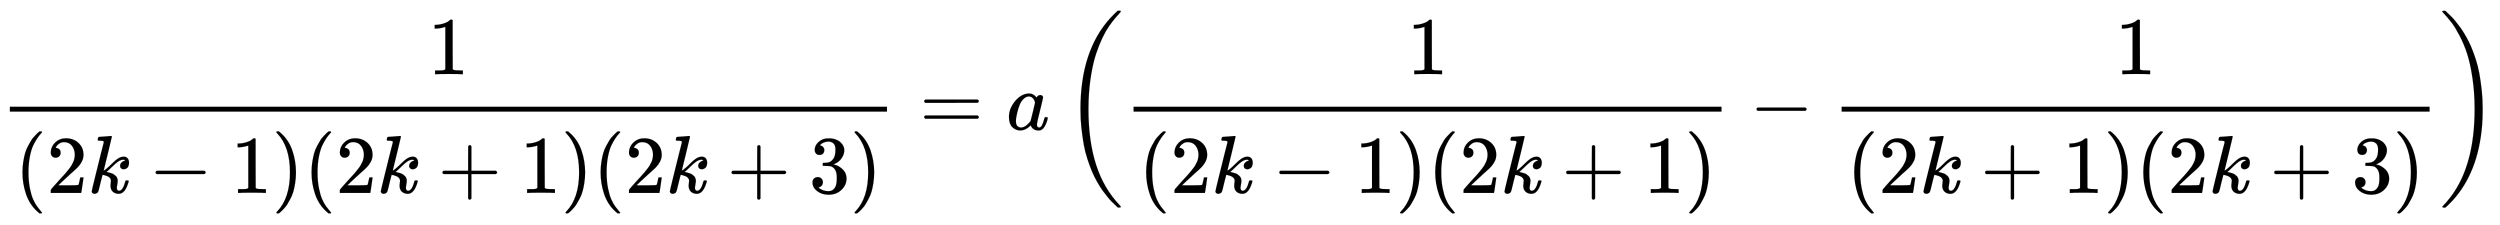
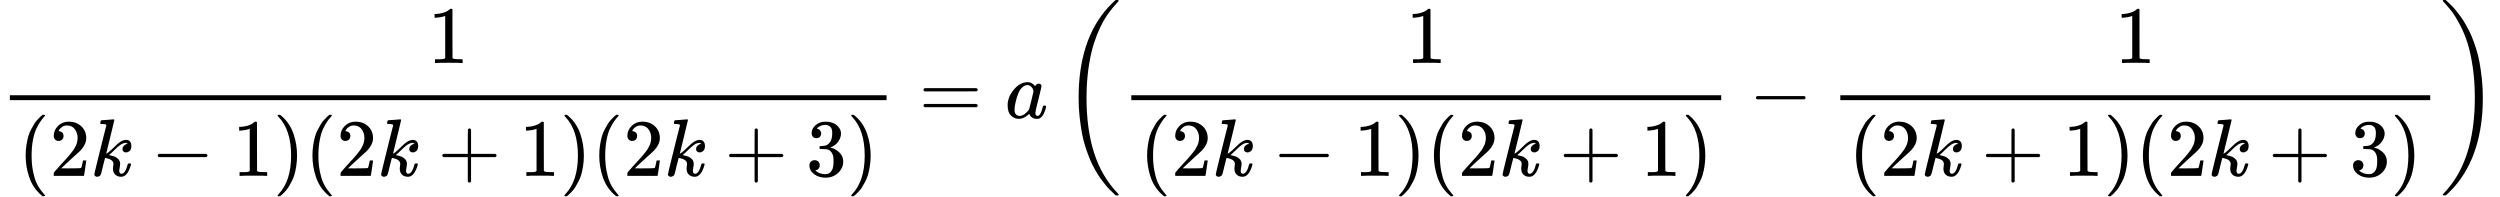
- <svg xmlns="http://www.w3.org/2000/svg" xmlns:xlink="http://www.w3.org/1999/xlink" width="70.786ex" height="6.343ex" style="vertical-align: -2.671ex;" viewBox="0 -1580.7 30477.3 2730.8" role="img" focusable="false" aria-labelledby="MathJax-SVG-1-Title">
-   <defs aria-hidden="true">
-     <path stroke-width="1" id="E1-MJMAIN-31" d="M213 578L200 573Q186 568 160 563T102 556H83V602H102Q149 604 189 617T245 641T273 663Q275 666 285 666Q294 666 302 660V361L303 61Q310 54 315 52T339 48T401 46H427V0H416Q395 3 257 3Q121 3 100 0H88V46H114Q136 46 152 46T177 47T193 50T201 52T207 57T213 61V578Z" />
-     <path stroke-width="1" id="E1-MJMAIN-28" d="M94 250Q94 319 104 381T127 488T164 576T202 643T244 695T277 729T302 750H315H319Q333 750 333 741Q333 738 316 720T275 667T226 581T184 443T167 250T184 58T225 -81T274 -167T316 -220T333 -241Q333 -250 318 -250H315H302L274 -226Q180 -141 137 -14T94 250Z" />
-     <path stroke-width="1" id="E1-MJMAIN-32" d="M109 429Q82 429 66 447T50 491Q50 562 103 614T235 666Q326 666 387 610T449 465Q449 422 429 383T381 315T301 241Q265 210 201 149L142 93L218 92Q375 92 385 97Q392 99 409 186V189H449V186Q448 183 436 95T421 3V0H50V19V31Q50 38 56 46T86 81Q115 113 136 137Q145 147 170 174T204 211T233 244T261 278T284 308T305 340T320 369T333 401T340 431T343 464Q343 527 309 573T212 619Q179 619 154 602T119 569T109 550Q109 549 114 549Q132 549 151 535T170 489Q170 464 154 447T109 429Z" />
-     <path stroke-width="1" id="E1-MJMATHI-6B" d="M121 647Q121 657 125 670T137 683Q138 683 209 688T282 694Q294 694 294 686Q294 679 244 477Q194 279 194 272Q213 282 223 291Q247 309 292 354T362 415Q402 442 438 442Q468 442 485 423T503 369Q503 344 496 327T477 302T456 291T438 288Q418 288 406 299T394 328Q394 353 410 369T442 390L458 393Q446 405 434 405H430Q398 402 367 380T294 316T228 255Q230 254 243 252T267 246T293 238T320 224T342 206T359 180T365 147Q365 130 360 106T354 66Q354 26 381 26Q429 26 459 145Q461 153 479 153H483Q499 153 499 144Q499 139 496 130Q455 -11 378 -11Q333 -11 305 15T277 90Q277 108 280 121T283 145Q283 167 269 183T234 206T200 217T182 220H180Q168 178 159 139T145 81T136 44T129 20T122 7T111 -2Q98 -11 83 -11Q66 -11 57 -1T48 16Q48 26 85 176T158 471L195 616Q196 629 188 632T149 637H144Q134 637 131 637T124 640T121 647Z" />
-     <path stroke-width="1" id="E1-MJMAIN-2212" d="M84 237T84 250T98 270H679Q694 262 694 250T679 230H98Q84 237 84 250Z" />
-     <path stroke-width="1" id="E1-MJMAIN-29" d="M60 749L64 750Q69 750 74 750H86L114 726Q208 641 251 514T294 250Q294 182 284 119T261 12T224 -76T186 -143T145 -194T113 -227T90 -246Q87 -249 86 -250H74Q66 -250 63 -250T58 -247T55 -238Q56 -237 66 -225Q221 -64 221 250T66 725Q56 737 55 738Q55 746 60 749Z" />
-     <path stroke-width="1" id="E1-MJMAIN-2B" d="M56 237T56 250T70 270H369V420L370 570Q380 583 389 583Q402 583 409 568V270H707Q722 262 722 250T707 230H409V-68Q401 -82 391 -82H389H387Q375 -82 369 -68V230H70Q56 237 56 250Z" />
-     <path stroke-width="1" id="E1-MJMAIN-33" d="M127 463Q100 463 85 480T69 524Q69 579 117 622T233 665Q268 665 277 664Q351 652 390 611T430 522Q430 470 396 421T302 350L299 348Q299 347 308 345T337 336T375 315Q457 262 457 175Q457 96 395 37T238 -22Q158 -22 100 21T42 130Q42 158 60 175T105 193Q133 193 151 175T169 130Q169 119 166 110T159 94T148 82T136 74T126 70T118 67L114 66Q165 21 238 21Q293 21 321 74Q338 107 338 175V195Q338 290 274 322Q259 328 213 329L171 330L168 332Q166 335 166 348Q166 366 174 366Q202 366 232 371Q266 376 294 413T322 525V533Q322 590 287 612Q265 626 240 626Q208 626 181 615T143 592T132 580H135Q138 579 143 578T153 573T165 566T175 555T183 540T186 520Q186 498 172 481T127 463Z" />
-     <path stroke-width="1" id="E1-MJMAIN-3D" d="M56 347Q56 360 70 367H707Q722 359 722 347Q722 336 708 328L390 327H72Q56 332 56 347ZM56 153Q56 168 72 173H708Q722 163 722 153Q722 140 707 133H70Q56 140 56 153Z" />
-     <path stroke-width="1" id="E1-MJMATHI-61" d="M33 157Q33 258 109 349T280 441Q331 441 370 392Q386 422 416 422Q429 422 439 414T449 394Q449 381 412 234T374 68Q374 43 381 35T402 26Q411 27 422 35Q443 55 463 131Q469 151 473 152Q475 153 483 153H487Q506 153 506 144Q506 138 501 117T481 63T449 13Q436 0 417 -8Q409 -10 393 -10Q359 -10 336 5T306 36L300 51Q299 52 296 50Q294 48 292 46Q233 -10 172 -10Q117 -10 75 30T33 157ZM351 328Q351 334 346 350T323 385T277 405Q242 405 210 374T160 293Q131 214 119 129Q119 126 119 118T118 106Q118 61 136 44T179 26Q217 26 254 59T298 110Q300 114 325 217T351 328Z" />
-     <path stroke-width="1" id="E1-MJSZ3-28" d="M701 -940Q701 -943 695 -949H664Q662 -947 636 -922T591 -879T537 -818T475 -737T412 -636T350 -511T295 -362T250 -186T221 17T209 251Q209 962 573 1361Q596 1386 616 1405T649 1437T664 1450H695Q701 1444 701 1441Q701 1436 681 1415T629 1356T557 1261T476 1118T400 927T340 675T308 359Q306 321 306 250Q306 -139 400 -430T690 -924Q701 -936 701 -940Z" />
-     <path stroke-width="1" id="E1-MJSZ3-29" d="M34 1438Q34 1446 37 1448T50 1450H56H71Q73 1448 99 1423T144 1380T198 1319T260 1238T323 1137T385 1013T440 864T485 688T514 485T526 251Q526 134 519 53Q472 -519 162 -860Q139 -885 119 -904T86 -936T71 -949H56Q43 -949 39 -947T34 -937Q88 -883 140 -813Q428 -430 428 251Q428 453 402 628T338 922T245 1146T145 1309T46 1425Q44 1427 42 1429T39 1433T36 1436L34 1438Z" />
-   </defs>
-   <g stroke="currentColor" fill="currentColor" stroke-width="0" transform="matrix(1 0 0 -1 0 0)" aria-hidden="true">
-     <g transform="translate(120,0)">
-       <rect stroke="none" width="10693" height="60" x="0" y="220" />
-       <use xlink:href="#E1-MJMAIN-31" x="5096" y="676" />
-       <g transform="translate(60,-771)">
-         <use xlink:href="#E1-MJMAIN-28" x="0" y="0" />
-         <use xlink:href="#E1-MJMAIN-32" x="389" y="0" />
-         <use xlink:href="#E1-MJMATHI-6B" x="890" y="0" />
-         <use xlink:href="#E1-MJMAIN-2212" x="1633" y="0" />
-         <use xlink:href="#E1-MJMAIN-31" x="2634" y="0" />
-         <use xlink:href="#E1-MJMAIN-29" x="3134" y="0" />
-         <use xlink:href="#E1-MJMAIN-28" x="3524" y="0" />
-         <use xlink:href="#E1-MJMAIN-32" x="3913" y="0" />
-         <use xlink:href="#E1-MJMATHI-6B" x="4414" y="0" />
-         <use xlink:href="#E1-MJMAIN-2B" x="5158" y="0" />
-         <use xlink:href="#E1-MJMAIN-31" x="6158" y="0" />
-         <use xlink:href="#E1-MJMAIN-29" x="6659" y="0" />
-         <use xlink:href="#E1-MJMAIN-28" x="7048" y="0" />
-         <use xlink:href="#E1-MJMAIN-32" x="7438" y="0" />
-         <use xlink:href="#E1-MJMATHI-6B" x="7938" y="0" />
-         <use xlink:href="#E1-MJMAIN-2B" x="8682" y="0" />
-         <use xlink:href="#E1-MJMAIN-33" x="9683" y="0" />
-         <use xlink:href="#E1-MJMAIN-29" x="10183" y="0" />
-       </g>
-     </g>
-     <use xlink:href="#E1-MJMAIN-3D" x="11211" y="0" />
-     <use xlink:href="#E1-MJMATHI-61" x="12267" y="0" />
-     <g transform="translate(12963,0)">
-       <use xlink:href="#E1-MJSZ3-28" />
-       <g transform="translate(736,0)">
-         <g transform="translate(120,0)">
-           <rect stroke="none" width="7168" height="60" x="0" y="220" />
-           <use xlink:href="#E1-MJMAIN-31" x="3334" y="676" />
-           <g transform="translate(60,-771)">
-             <use xlink:href="#E1-MJMAIN-28" x="0" y="0" />
-             <use xlink:href="#E1-MJMAIN-32" x="389" y="0" />
-             <use xlink:href="#E1-MJMATHI-6B" x="890" y="0" />
-             <use xlink:href="#E1-MJMAIN-2212" x="1633" y="0" />
-             <use xlink:href="#E1-MJMAIN-31" x="2634" y="0" />
-             <use xlink:href="#E1-MJMAIN-29" x="3134" y="0" />
-             <use xlink:href="#E1-MJMAIN-28" x="3524" y="0" />
-             <use xlink:href="#E1-MJMAIN-32" x="3913" y="0" />
-             <use xlink:href="#E1-MJMATHI-6B" x="4414" y="0" />
-             <use xlink:href="#E1-MJMAIN-2B" x="5158" y="0" />
-             <use xlink:href="#E1-MJMAIN-31" x="6158" y="0" />
-             <use xlink:href="#E1-MJMAIN-29" x="6659" y="0" />
+ <svg xmlns="http://www.w3.org/2000/svg" style="vertical-align: -2.172ex;" width="69.443ex" height="5.451ex" role="img" focusable="false" viewBox="0 -1449.5 30693.8 2409.5">
+   <g stroke="currentColor" fill="currentColor" stroke-width="0" transform="scale(1,-1)">
+     <g data-mml-node="math">
+       <g data-mml-node="mfrac">
+         <g data-mml-node="mn" transform="translate(5252.2,676)">
+           <path data-c="31" d="M213 578L200 573Q186 568 160 563T102 556H83V602H102Q149 604 189 617T245 641T273 663Q275 666 285 666Q294 666 302 660V361L303 61Q310 54 315 52T339 48T401 46H427V0H416Q395 3 257 3Q121 3 100 0H88V46H114Q136 46 152 46T177 47T193 50T201 52T207 57T213 61V578Z" />
+         </g>
+         <g data-mml-node="mrow" transform="translate(220,-710)">
+           <g data-mml-node="mo">
+             <path data-c="28" d="M94 250Q94 319 104 381T127 488T164 576T202 643T244 695T277 729T302 750H315H319Q333 750 333 741Q333 738 316 720T275 667T226 581T184 443T167 250T184 58T225 -81T274 -167T316 -220T333 -241Q333 -250 318 -250H315H302L274 -226Q180 -141 137 -14T94 250Z" />
+           </g>
+           <g data-mml-node="mn" transform="translate(389,0)">
+             <path data-c="32" d="M109 429Q82 429 66 447T50 491Q50 562 103 614T235 666Q326 666 387 610T449 465Q449 422 429 383T381 315T301 241Q265 210 201 149L142 93L218 92Q375 92 385 97Q392 99 409 186V189H449V186Q448 183 436 95T421 3V0H50V19V31Q50 38 56 46T86 81Q115 113 136 137Q145 147 170 174T204 211T233 244T261 278T284 308T305 340T320 369T333 401T340 431T343 464Q343 527 309 573T212 619Q179 619 154 602T119 569T109 550Q109 549 114 549Q132 549 151 535T170 489Q170 464 154 447T109 429Z" />
+           </g>
+           <g data-mml-node="mi" transform="translate(889,0)">
+             <path data-c="1D458" d="M121 647Q121 657 125 670T137 683Q138 683 209 688T282 694Q294 694 294 686Q294 679 244 477Q194 279 194 272Q213 282 223 291Q247 309 292 354T362 415Q402 442 438 442Q468 442 485 423T503 369Q503 344 496 327T477 302T456 291T438 288Q418 288 406 299T394 328Q394 353 410 369T442 390L458 393Q446 405 434 405H430Q398 402 367 380T294 316T228 255Q230 254 243 252T267 246T293 238T320 224T342 206T359 180T365 147Q365 130 360 106T354 66Q354 26 381 26Q429 26 459 145Q461 153 479 153H483Q499 153 499 144Q499 139 496 130Q455 -11 378 -11Q333 -11 305 15T277 90Q277 108 280 121T283 145Q283 167 269 183T234 206T200 217T182 220H180Q168 178 159 139T145 81T136 44T129 20T122 7T111 -2Q98 -11 83 -11Q66 -11 57 -1T48 16Q48 26 85 176T158 471L195 616Q196 629 188 632T149 637H144Q134 637 131 637T124 640T121 647Z" />
+           </g>
+           <g data-mml-node="mo" transform="translate(1632.2,0)">
+             <path data-c="2212" d="M84 237T84 250T98 270H679Q694 262 694 250T679 230H98Q84 237 84 250Z" />
+           </g>
+           <g data-mml-node="mn" transform="translate(2632.4,0)">
+             <path data-c="31" d="M213 578L200 573Q186 568 160 563T102 556H83V602H102Q149 604 189 617T245 641T273 663Q275 666 285 666Q294 666 302 660V361L303 61Q310 54 315 52T339 48T401 46H427V0H416Q395 3 257 3Q121 3 100 0H88V46H114Q136 46 152 46T177 47T193 50T201 52T207 57T213 61V578Z" />
+           </g>
+           <g data-mml-node="mo" transform="translate(3132.4,0)">
+             <path data-c="29" d="M60 749L64 750Q69 750 74 750H86L114 726Q208 641 251 514T294 250Q294 182 284 119T261 12T224 -76T186 -143T145 -194T113 -227T90 -246Q87 -249 86 -250H74Q66 -250 63 -250T58 -247T55 -238Q56 -237 66 -225Q221 -64 221 250T66 725Q56 737 55 738Q55 746 60 749Z" />
+           </g>
+           <g data-mml-node="mo" transform="translate(3521.4,0)">
+             <path data-c="28" d="M94 250Q94 319 104 381T127 488T164 576T202 643T244 695T277 729T302 750H315H319Q333 750 333 741Q333 738 316 720T275 667T226 581T184 443T167 250T184 58T225 -81T274 -167T316 -220T333 -241Q333 -250 318 -250H315H302L274 -226Q180 -141 137 -14T94 250Z" />
+           </g>
+           <g data-mml-node="mn" transform="translate(3910.4,0)">
+             <path data-c="32" d="M109 429Q82 429 66 447T50 491Q50 562 103 614T235 666Q326 666 387 610T449 465Q449 422 429 383T381 315T301 241Q265 210 201 149L142 93L218 92Q375 92 385 97Q392 99 409 186V189H449V186Q448 183 436 95T421 3V0H50V19V31Q50 38 56 46T86 81Q115 113 136 137Q145 147 170 174T204 211T233 244T261 278T284 308T305 340T320 369T333 401T340 431T343 464Q343 527 309 573T212 619Q179 619 154 602T119 569T109 550Q109 549 114 549Q132 549 151 535T170 489Q170 464 154 447T109 429Z" />
+           </g>
+           <g data-mml-node="mi" transform="translate(4410.4,0)">
+             <path data-c="1D458" d="M121 647Q121 657 125 670T137 683Q138 683 209 688T282 694Q294 694 294 686Q294 679 244 477Q194 279 194 272Q213 282 223 291Q247 309 292 354T362 415Q402 442 438 442Q468 442 485 423T503 369Q503 344 496 327T477 302T456 291T438 288Q418 288 406 299T394 328Q394 353 410 369T442 390L458 393Q446 405 434 405H430Q398 402 367 380T294 316T228 255Q230 254 243 252T267 246T293 238T320 224T342 206T359 180T365 147Q365 130 360 106T354 66Q354 26 381 26Q429 26 459 145Q461 153 479 153H483Q499 153 499 144Q499 139 496 130Q455 -11 378 -11Q333 -11 305 15T277 90Q277 108 280 121T283 145Q283 167 269 183T234 206T200 217T182 220H180Q168 178 159 139T145 81T136 44T129 20T122 7T111 -2Q98 -11 83 -11Q66 -11 57 -1T48 16Q48 26 85 176T158 471L195 616Q196 629 188 632T149 637H144Q134 637 131 637T124 640T121 647Z" />
+           </g>
+           <g data-mml-node="mo" transform="translate(5153.7,0)">
+             <path data-c="2B" d="M56 237T56 250T70 270H369V420L370 570Q380 583 389 583Q402 583 409 568V270H707Q722 262 722 250T707 230H409V-68Q401 -82 391 -82H389H387Q375 -82 369 -68V230H70Q56 237 56 250Z" />
+           </g>
+           <g data-mml-node="mn" transform="translate(6153.9,0)">
+             <path data-c="31" d="M213 578L200 573Q186 568 160 563T102 556H83V602H102Q149 604 189 617T245 641T273 663Q275 666 285 666Q294 666 302 660V361L303 61Q310 54 315 52T339 48T401 46H427V0H416Q395 3 257 3Q121 3 100 0H88V46H114Q136 46 152 46T177 47T193 50T201 52T207 57T213 61V578Z" />
+           </g>
+           <g data-mml-node="mo" transform="translate(6653.9,0)">
+             <path data-c="29" d="M60 749L64 750Q69 750 74 750H86L114 726Q208 641 251 514T294 250Q294 182 284 119T261 12T224 -76T186 -143T145 -194T113 -227T90 -246Q87 -249 86 -250H74Q66 -250 63 -250T58 -247T55 -238Q56 -237 66 -225Q221 -64 221 250T66 725Q56 737 55 738Q55 746 60 749Z" />
+           </g>
+           <g data-mml-node="mo" transform="translate(7042.9,0)">
+             <path data-c="28" d="M94 250Q94 319 104 381T127 488T164 576T202 643T244 695T277 729T302 750H315H319Q333 750 333 741Q333 738 316 720T275 667T226 581T184 443T167 250T184 58T225 -81T274 -167T316 -220T333 -241Q333 -250 318 -250H315H302L274 -226Q180 -141 137 -14T94 250Z" />
+           </g>
+           <g data-mml-node="mn" transform="translate(7431.9,0)">
+             <path data-c="32" d="M109 429Q82 429 66 447T50 491Q50 562 103 614T235 666Q326 666 387 610T449 465Q449 422 429 383T381 315T301 241Q265 210 201 149L142 93L218 92Q375 92 385 97Q392 99 409 186V189H449V186Q448 183 436 95T421 3V0H50V19V31Q50 38 56 46T86 81Q115 113 136 137Q145 147 170 174T204 211T233 244T261 278T284 308T305 340T320 369T333 401T340 431T343 464Q343 527 309 573T212 619Q179 619 154 602T119 569T109 550Q109 549 114 549Q132 549 151 535T170 489Q170 464 154 447T109 429Z" />
+           </g>
+           <g data-mml-node="mi" transform="translate(7931.9,0)">
+             <path data-c="1D458" d="M121 647Q121 657 125 670T137 683Q138 683 209 688T282 694Q294 694 294 686Q294 679 244 477Q194 279 194 272Q213 282 223 291Q247 309 292 354T362 415Q402 442 438 442Q468 442 485 423T503 369Q503 344 496 327T477 302T456 291T438 288Q418 288 406 299T394 328Q394 353 410 369T442 390L458 393Q446 405 434 405H430Q398 402 367 380T294 316T228 255Q230 254 243 252T267 246T293 238T320 224T342 206T359 180T365 147Q365 130 360 106T354 66Q354 26 381 26Q429 26 459 145Q461 153 479 153H483Q499 153 499 144Q499 139 496 130Q455 -11 378 -11Q333 -11 305 15T277 90Q277 108 280 121T283 145Q283 167 269 183T234 206T200 217T182 220H180Q168 178 159 139T145 81T136 44T129 20T122 7T111 -2Q98 -11 83 -11Q66 -11 57 -1T48 16Q48 26 85 176T158 471L195 616Q196 629 188 632T149 637H144Q134 637 131 637T124 640T121 647Z" />
+           </g>
+           <g data-mml-node="mo" transform="translate(8675.1,0)">
+             <path data-c="2B" d="M56 237T56 250T70 270H369V420L370 570Q380 583 389 583Q402 583 409 568V270H707Q722 262 722 250T707 230H409V-68Q401 -82 391 -82H389H387Q375 -82 369 -68V230H70Q56 237 56 250Z" />
+           </g>
+           <g data-mml-node="mn" transform="translate(9675.3,0)">
+             <path data-c="33" d="M127 463Q100 463 85 480T69 524Q69 579 117 622T233 665Q268 665 277 664Q351 652 390 611T430 522Q430 470 396 421T302 350L299 348Q299 347 308 345T337 336T375 315Q457 262 457 175Q457 96 395 37T238 -22Q158 -22 100 21T42 130Q42 158 60 175T105 193Q133 193 151 175T169 130Q169 119 166 110T159 94T148 82T136 74T126 70T118 67L114 66Q165 21 238 21Q293 21 321 74Q338 107 338 175V195Q338 290 274 322Q259 328 213 329L171 330L168 332Q166 335 166 348Q166 366 174 366Q202 366 232 371Q266 376 294 413T322 525V533Q322 590 287 612Q265 626 240 626Q208 626 181 615T143 592T132 580H135Q138 579 143 578T153 573T165 566T175 555T183 540T186 520Q186 498 172 481T127 463Z" />
+           </g>
+           <g data-mml-node="mo" transform="translate(10175.3,0)">
+             <path data-c="29" d="M60 749L64 750Q69 750 74 750H86L114 726Q208 641 251 514T294 250Q294 182 284 119T261 12T224 -76T186 -143T145 -194T113 -227T90 -246Q87 -249 86 -250H74Q66 -250 63 -250T58 -247T55 -238Q56 -237 66 -225Q221 -64 221 250T66 725Q56 737 55 738Q55 746 60 749Z" />
          </g>
        </g>
+         <rect width="10764.3" height="60" x="120" y="220" />
      </g>
-       <use xlink:href="#E1-MJMAIN-2212" x="8367" y="0" />
-       <g transform="translate(9146,0)">
-         <g transform="translate(342,0)">
-           <rect stroke="none" width="7168" height="60" x="0" y="220" />
-           <use xlink:href="#E1-MJMAIN-31" x="3334" y="676" />
-           <g transform="translate(60,-771)">
-             <use xlink:href="#E1-MJMAIN-28" x="0" y="0" />
-             <use xlink:href="#E1-MJMAIN-32" x="389" y="0" />
-             <use xlink:href="#E1-MJMATHI-6B" x="890" y="0" />
-             <use xlink:href="#E1-MJMAIN-2B" x="1633" y="0" />
-             <use xlink:href="#E1-MJMAIN-31" x="2634" y="0" />
-             <use xlink:href="#E1-MJMAIN-29" x="3134" y="0" />
-             <use xlink:href="#E1-MJMAIN-28" x="3524" y="0" />
-             <use xlink:href="#E1-MJMAIN-32" x="3913" y="0" />
-             <use xlink:href="#E1-MJMATHI-6B" x="4414" y="0" />
-             <use xlink:href="#E1-MJMAIN-2B" x="5158" y="0" />
-             <use xlink:href="#E1-MJMAIN-33" x="6158" y="0" />
-             <use xlink:href="#E1-MJMAIN-29" x="6659" y="0" />
+       <g data-mml-node="mo" transform="translate(11282.1,0)">
+         <path data-c="3D" d="M56 347Q56 360 70 367H707Q722 359 722 347Q722 336 708 328L390 327H72Q56 332 56 347ZM56 153Q56 168 72 173H708Q722 163 722 153Q722 140 707 133H70Q56 140 56 153Z" />
+       </g>
+       <g data-mml-node="mi" transform="translate(12337.9,0)">
+         <path data-c="1D44E" d="M33 157Q33 258 109 349T280 441Q331 441 370 392Q386 422 416 422Q429 422 439 414T449 394Q449 381 412 234T374 68Q374 43 381 35T402 26Q411 27 422 35Q443 55 463 131Q469 151 473 152Q475 153 483 153H487Q506 153 506 144Q506 138 501 117T481 63T449 13Q436 0 417 -8Q409 -10 393 -10Q359 -10 336 5T306 36L300 51Q299 52 296 50Q294 48 292 46Q233 -10 172 -10Q117 -10 75 30T33 157ZM351 328Q351 334 346 350T323 385T277 405Q242 405 210 374T160 293Q131 214 119 129Q119 126 119 118T118 106Q118 61 136 44T179 26Q217 26 254 59T298 110Q300 114 325 217T351 328Z" />
+       </g>
+       <g data-mml-node="mrow" transform="translate(13033.6,0)">
+         <g data-mml-node="mo" transform="translate(0 -0.5)">
+           <path data-c="28" d="M701 -940Q701 -943 695 -949H664Q662 -947 636 -922T591 -879T537 -818T475 -737T412 -636T350 -511T295 -362T250 -186T221 17T209 251Q209 962 573 1361Q596 1386 616 1405T649 1437T664 1450H695Q701 1444 701 1441Q701 1436 681 1415T629 1356T557 1261T476 1118T400 927T340 675T308 359Q306 321 306 250Q306 -139 400 -430T690 -924Q701 -936 701 -940Z" />
+         </g>
+         <g data-mml-node="mfrac" transform="translate(736,0)">
+           <g data-mml-node="mn" transform="translate(3491.4,676)">
+             <path data-c="31" d="M213 578L200 573Q186 568 160 563T102 556H83V602H102Q149 604 189 617T245 641T273 663Q275 666 285 666Q294 666 302 660V361L303 61Q310 54 315 52T339 48T401 46H427V0H416Q395 3 257 3Q121 3 100 0H88V46H114Q136 46 152 46T177 47T193 50T201 52T207 57T213 61V578Z" />
          </g>
+           <g data-mml-node="mrow" transform="translate(220,-710)">
+             <g data-mml-node="mo">
+               <path data-c="28" d="M94 250Q94 319 104 381T127 488T164 576T202 643T244 695T277 729T302 750H315H319Q333 750 333 741Q333 738 316 720T275 667T226 581T184 443T167 250T184 58T225 -81T274 -167T316 -220T333 -241Q333 -250 318 -250H315H302L274 -226Q180 -141 137 -14T94 250Z" />
+             </g>
+             <g data-mml-node="mn" transform="translate(389,0)">
+               <path data-c="32" d="M109 429Q82 429 66 447T50 491Q50 562 103 614T235 666Q326 666 387 610T449 465Q449 422 429 383T381 315T301 241Q265 210 201 149L142 93L218 92Q375 92 385 97Q392 99 409 186V189H449V186Q448 183 436 95T421 3V0H50V19V31Q50 38 56 46T86 81Q115 113 136 137Q145 147 170 174T204 211T233 244T261 278T284 308T305 340T320 369T333 401T340 431T343 464Q343 527 309 573T212 619Q179 619 154 602T119 569T109 550Q109 549 114 549Q132 549 151 535T170 489Q170 464 154 447T109 429Z" />
+             </g>
+             <g data-mml-node="mi" transform="translate(889,0)">
+               <path data-c="1D458" d="M121 647Q121 657 125 670T137 683Q138 683 209 688T282 694Q294 694 294 686Q294 679 244 477Q194 279 194 272Q213 282 223 291Q247 309 292 354T362 415Q402 442 438 442Q468 442 485 423T503 369Q503 344 496 327T477 302T456 291T438 288Q418 288 406 299T394 328Q394 353 410 369T442 390L458 393Q446 405 434 405H430Q398 402 367 380T294 316T228 255Q230 254 243 252T267 246T293 238T320 224T342 206T359 180T365 147Q365 130 360 106T354 66Q354 26 381 26Q429 26 459 145Q461 153 479 153H483Q499 153 499 144Q499 139 496 130Q455 -11 378 -11Q333 -11 305 15T277 90Q277 108 280 121T283 145Q283 167 269 183T234 206T200 217T182 220H180Q168 178 159 139T145 81T136 44T129 20T122 7T111 -2Q98 -11 83 -11Q66 -11 57 -1T48 16Q48 26 85 176T158 471L195 616Q196 629 188 632T149 637H144Q134 637 131 637T124 640T121 647Z" />
+             </g>
+             <g data-mml-node="mo" transform="translate(1632.2,0)">
+               <path data-c="2212" d="M84 237T84 250T98 270H679Q694 262 694 250T679 230H98Q84 237 84 250Z" />
+             </g>
+             <g data-mml-node="mn" transform="translate(2632.4,0)">
+               <path data-c="31" d="M213 578L200 573Q186 568 160 563T102 556H83V602H102Q149 604 189 617T245 641T273 663Q275 666 285 666Q294 666 302 660V361L303 61Q310 54 315 52T339 48T401 46H427V0H416Q395 3 257 3Q121 3 100 0H88V46H114Q136 46 152 46T177 47T193 50T201 52T207 57T213 61V578Z" />
+             </g>
+             <g data-mml-node="mo" transform="translate(3132.4,0)">
+               <path data-c="29" d="M60 749L64 750Q69 750 74 750H86L114 726Q208 641 251 514T294 250Q294 182 284 119T261 12T224 -76T186 -143T145 -194T113 -227T90 -246Q87 -249 86 -250H74Q66 -250 63 -250T58 -247T55 -238Q56 -237 66 -225Q221 -64 221 250T66 725Q56 737 55 738Q55 746 60 749Z" />
+             </g>
+             <g data-mml-node="mo" transform="translate(3521.4,0)">
+               <path data-c="28" d="M94 250Q94 319 104 381T127 488T164 576T202 643T244 695T277 729T302 750H315H319Q333 750 333 741Q333 738 316 720T275 667T226 581T184 443T167 250T184 58T225 -81T274 -167T316 -220T333 -241Q333 -250 318 -250H315H302L274 -226Q180 -141 137 -14T94 250Z" />
+             </g>
+             <g data-mml-node="mn" transform="translate(3910.4,0)">
+               <path data-c="32" d="M109 429Q82 429 66 447T50 491Q50 562 103 614T235 666Q326 666 387 610T449 465Q449 422 429 383T381 315T301 241Q265 210 201 149L142 93L218 92Q375 92 385 97Q392 99 409 186V189H449V186Q448 183 436 95T421 3V0H50V19V31Q50 38 56 46T86 81Q115 113 136 137Q145 147 170 174T204 211T233 244T261 278T284 308T305 340T320 369T333 401T340 431T343 464Q343 527 309 573T212 619Q179 619 154 602T119 569T109 550Q109 549 114 549Q132 549 151 535T170 489Q170 464 154 447T109 429Z" />
+             </g>
+             <g data-mml-node="mi" transform="translate(4410.4,0)">
+               <path data-c="1D458" d="M121 647Q121 657 125 670T137 683Q138 683 209 688T282 694Q294 694 294 686Q294 679 244 477Q194 279 194 272Q213 282 223 291Q247 309 292 354T362 415Q402 442 438 442Q468 442 485 423T503 369Q503 344 496 327T477 302T456 291T438 288Q418 288 406 299T394 328Q394 353 410 369T442 390L458 393Q446 405 434 405H430Q398 402 367 380T294 316T228 255Q230 254 243 252T267 246T293 238T320 224T342 206T359 180T365 147Q365 130 360 106T354 66Q354 26 381 26Q429 26 459 145Q461 153 479 153H483Q499 153 499 144Q499 139 496 130Q455 -11 378 -11Q333 -11 305 15T277 90Q277 108 280 121T283 145Q283 167 269 183T234 206T200 217T182 220H180Q168 178 159 139T145 81T136 44T129 20T122 7T111 -2Q98 -11 83 -11Q66 -11 57 -1T48 16Q48 26 85 176T158 471L195 616Q196 629 188 632T149 637H144Q134 637 131 637T124 640T121 647Z" />
+             </g>
+             <g data-mml-node="mo" transform="translate(5153.7,0)">
+               <path data-c="2B" d="M56 237T56 250T70 270H369V420L370 570Q380 583 389 583Q402 583 409 568V270H707Q722 262 722 250T707 230H409V-68Q401 -82 391 -82H389H387Q375 -82 369 -68V230H70Q56 237 56 250Z" />
+             </g>
+             <g data-mml-node="mn" transform="translate(6153.9,0)">
+               <path data-c="31" d="M213 578L200 573Q186 568 160 563T102 556H83V602H102Q149 604 189 617T245 641T273 663Q275 666 285 666Q294 666 302 660V361L303 61Q310 54 315 52T339 48T401 46H427V0H416Q395 3 257 3Q121 3 100 0H88V46H114Q136 46 152 46T177 47T193 50T201 52T207 57T213 61V578Z" />
+             </g>
+             <g data-mml-node="mo" transform="translate(6653.9,0)">
+               <path data-c="29" d="M60 749L64 750Q69 750 74 750H86L114 726Q208 641 251 514T294 250Q294 182 284 119T261 12T224 -76T186 -143T145 -194T113 -227T90 -246Q87 -249 86 -250H74Q66 -250 63 -250T58 -247T55 -238Q56 -237 66 -225Q221 -64 221 250T66 725Q56 737 55 738Q55 746 60 749Z" />
+             </g>
+           </g>
+           <rect width="7242.9" height="60" x="120" y="220" />
+         </g>
+         <g data-mml-node="mo" transform="translate(8441.1,0)">
+           <path data-c="2212" d="M84 237T84 250T98 270H679Q694 262 694 250T679 230H98Q84 237 84 250Z" />
+         </g>
+         <g data-mml-node="mfrac" transform="translate(9441.3,0)">
+           <g data-mml-node="mn" transform="translate(3491.4,676)">
+             <path data-c="31" d="M213 578L200 573Q186 568 160 563T102 556H83V602H102Q149 604 189 617T245 641T273 663Q275 666 285 666Q294 666 302 660V361L303 61Q310 54 315 52T339 48T401 46H427V0H416Q395 3 257 3Q121 3 100 0H88V46H114Q136 46 152 46T177 47T193 50T201 52T207 57T213 61V578Z" />
+           </g>
+           <g data-mml-node="mrow" transform="translate(220,-710)">
+             <g data-mml-node="mo">
+               <path data-c="28" d="M94 250Q94 319 104 381T127 488T164 576T202 643T244 695T277 729T302 750H315H319Q333 750 333 741Q333 738 316 720T275 667T226 581T184 443T167 250T184 58T225 -81T274 -167T316 -220T333 -241Q333 -250 318 -250H315H302L274 -226Q180 -141 137 -14T94 250Z" />
+             </g>
+             <g data-mml-node="mn" transform="translate(389,0)">
+               <path data-c="32" d="M109 429Q82 429 66 447T50 491Q50 562 103 614T235 666Q326 666 387 610T449 465Q449 422 429 383T381 315T301 241Q265 210 201 149L142 93L218 92Q375 92 385 97Q392 99 409 186V189H449V186Q448 183 436 95T421 3V0H50V19V31Q50 38 56 46T86 81Q115 113 136 137Q145 147 170 174T204 211T233 244T261 278T284 308T305 340T320 369T333 401T340 431T343 464Q343 527 309 573T212 619Q179 619 154 602T119 569T109 550Q109 549 114 549Q132 549 151 535T170 489Q170 464 154 447T109 429Z" />
+             </g>
+             <g data-mml-node="mi" transform="translate(889,0)">
+               <path data-c="1D458" d="M121 647Q121 657 125 670T137 683Q138 683 209 688T282 694Q294 694 294 686Q294 679 244 477Q194 279 194 272Q213 282 223 291Q247 309 292 354T362 415Q402 442 438 442Q468 442 485 423T503 369Q503 344 496 327T477 302T456 291T438 288Q418 288 406 299T394 328Q394 353 410 369T442 390L458 393Q446 405 434 405H430Q398 402 367 380T294 316T228 255Q230 254 243 252T267 246T293 238T320 224T342 206T359 180T365 147Q365 130 360 106T354 66Q354 26 381 26Q429 26 459 145Q461 153 479 153H483Q499 153 499 144Q499 139 496 130Q455 -11 378 -11Q333 -11 305 15T277 90Q277 108 280 121T283 145Q283 167 269 183T234 206T200 217T182 220H180Q168 178 159 139T145 81T136 44T129 20T122 7T111 -2Q98 -11 83 -11Q66 -11 57 -1T48 16Q48 26 85 176T158 471L195 616Q196 629 188 632T149 637H144Q134 637 131 637T124 640T121 647Z" />
+             </g>
+             <g data-mml-node="mo" transform="translate(1632.2,0)">
+               <path data-c="2B" d="M56 237T56 250T70 270H369V420L370 570Q380 583 389 583Q402 583 409 568V270H707Q722 262 722 250T707 230H409V-68Q401 -82 391 -82H389H387Q375 -82 369 -68V230H70Q56 237 56 250Z" />
+             </g>
+             <g data-mml-node="mn" transform="translate(2632.4,0)">
+               <path data-c="31" d="M213 578L200 573Q186 568 160 563T102 556H83V602H102Q149 604 189 617T245 641T273 663Q275 666 285 666Q294 666 302 660V361L303 61Q310 54 315 52T339 48T401 46H427V0H416Q395 3 257 3Q121 3 100 0H88V46H114Q136 46 152 46T177 47T193 50T201 52T207 57T213 61V578Z" />
+             </g>
+             <g data-mml-node="mo" transform="translate(3132.4,0)">
+               <path data-c="29" d="M60 749L64 750Q69 750 74 750H86L114 726Q208 641 251 514T294 250Q294 182 284 119T261 12T224 -76T186 -143T145 -194T113 -227T90 -246Q87 -249 86 -250H74Q66 -250 63 -250T58 -247T55 -238Q56 -237 66 -225Q221 -64 221 250T66 725Q56 737 55 738Q55 746 60 749Z" />
+             </g>
+             <g data-mml-node="mo" transform="translate(3521.4,0)">
+               <path data-c="28" d="M94 250Q94 319 104 381T127 488T164 576T202 643T244 695T277 729T302 750H315H319Q333 750 333 741Q333 738 316 720T275 667T226 581T184 443T167 250T184 58T225 -81T274 -167T316 -220T333 -241Q333 -250 318 -250H315H302L274 -226Q180 -141 137 -14T94 250Z" />
+             </g>
+             <g data-mml-node="mn" transform="translate(3910.4,0)">
+               <path data-c="32" d="M109 429Q82 429 66 447T50 491Q50 562 103 614T235 666Q326 666 387 610T449 465Q449 422 429 383T381 315T301 241Q265 210 201 149L142 93L218 92Q375 92 385 97Q392 99 409 186V189H449V186Q448 183 436 95T421 3V0H50V19V31Q50 38 56 46T86 81Q115 113 136 137Q145 147 170 174T204 211T233 244T261 278T284 308T305 340T320 369T333 401T340 431T343 464Q343 527 309 573T212 619Q179 619 154 602T119 569T109 550Q109 549 114 549Q132 549 151 535T170 489Q170 464 154 447T109 429Z" />
+             </g>
+             <g data-mml-node="mi" transform="translate(4410.4,0)">
+               <path data-c="1D458" d="M121 647Q121 657 125 670T137 683Q138 683 209 688T282 694Q294 694 294 686Q294 679 244 477Q194 279 194 272Q213 282 223 291Q247 309 292 354T362 415Q402 442 438 442Q468 442 485 423T503 369Q503 344 496 327T477 302T456 291T438 288Q418 288 406 299T394 328Q394 353 410 369T442 390L458 393Q446 405 434 405H430Q398 402 367 380T294 316T228 255Q230 254 243 252T267 246T293 238T320 224T342 206T359 180T365 147Q365 130 360 106T354 66Q354 26 381 26Q429 26 459 145Q461 153 479 153H483Q499 153 499 144Q499 139 496 130Q455 -11 378 -11Q333 -11 305 15T277 90Q277 108 280 121T283 145Q283 167 269 183T234 206T200 217T182 220H180Q168 178 159 139T145 81T136 44T129 20T122 7T111 -2Q98 -11 83 -11Q66 -11 57 -1T48 16Q48 26 85 176T158 471L195 616Q196 629 188 632T149 637H144Q134 637 131 637T124 640T121 647Z" />
+             </g>
+             <g data-mml-node="mo" transform="translate(5153.7,0)">
+               <path data-c="2B" d="M56 237T56 250T70 270H369V420L370 570Q380 583 389 583Q402 583 409 568V270H707Q722 262 722 250T707 230H409V-68Q401 -82 391 -82H389H387Q375 -82 369 -68V230H70Q56 237 56 250Z" />
+             </g>
+             <g data-mml-node="mn" transform="translate(6153.9,0)">
+               <path data-c="33" d="M127 463Q100 463 85 480T69 524Q69 579 117 622T233 665Q268 665 277 664Q351 652 390 611T430 522Q430 470 396 421T302 350L299 348Q299 347 308 345T337 336T375 315Q457 262 457 175Q457 96 395 37T238 -22Q158 -22 100 21T42 130Q42 158 60 175T105 193Q133 193 151 175T169 130Q169 119 166 110T159 94T148 82T136 74T126 70T118 67L114 66Q165 21 238 21Q293 21 321 74Q338 107 338 175V195Q338 290 274 322Q259 328 213 329L171 330L168 332Q166 335 166 348Q166 366 174 366Q202 366 232 371Q266 376 294 413T322 525V533Q322 590 287 612Q265 626 240 626Q208 626 181 615T143 592T132 580H135Q138 579 143 578T153 573T165 566T175 555T183 540T186 520Q186 498 172 481T127 463Z" />
+             </g>
+             <g data-mml-node="mo" transform="translate(6653.9,0)">
+               <path data-c="29" d="M60 749L64 750Q69 750 74 750H86L114 726Q208 641 251 514T294 250Q294 182 284 119T261 12T224 -76T186 -143T145 -194T113 -227T90 -246Q87 -249 86 -250H74Q66 -250 63 -250T58 -247T55 -238Q56 -237 66 -225Q221 -64 221 250T66 725Q56 737 55 738Q55 746 60 749Z" />
+             </g>
+           </g>
+           <rect width="7242.9" height="60" x="120" y="220" />
+         </g>
+         <g data-mml-node="mo" transform="translate(16924.2,0) translate(0 -0.5)">
+           <path data-c="29" d="M34 1438Q34 1446 37 1448T50 1450H56H71Q73 1448 99 1423T144 1380T198 1319T260 1238T323 1137T385 1013T440 864T485 688T514 485T526 251Q526 134 519 53Q472 -519 162 -860Q139 -885 119 -904T86 -936T71 -949H56Q43 -949 39 -947T34 -937Q88 -883 140 -813Q428 -430 428 251Q428 453 402 628T338 922T245 1146T145 1309T46 1425Q44 1427 42 1429T39 1433T36 1436L34 1438Z" />
        </g>
      </g>
-       <use xlink:href="#E1-MJSZ3-29" x="16777" y="-1" />
    </g>
  </g>
</svg>
